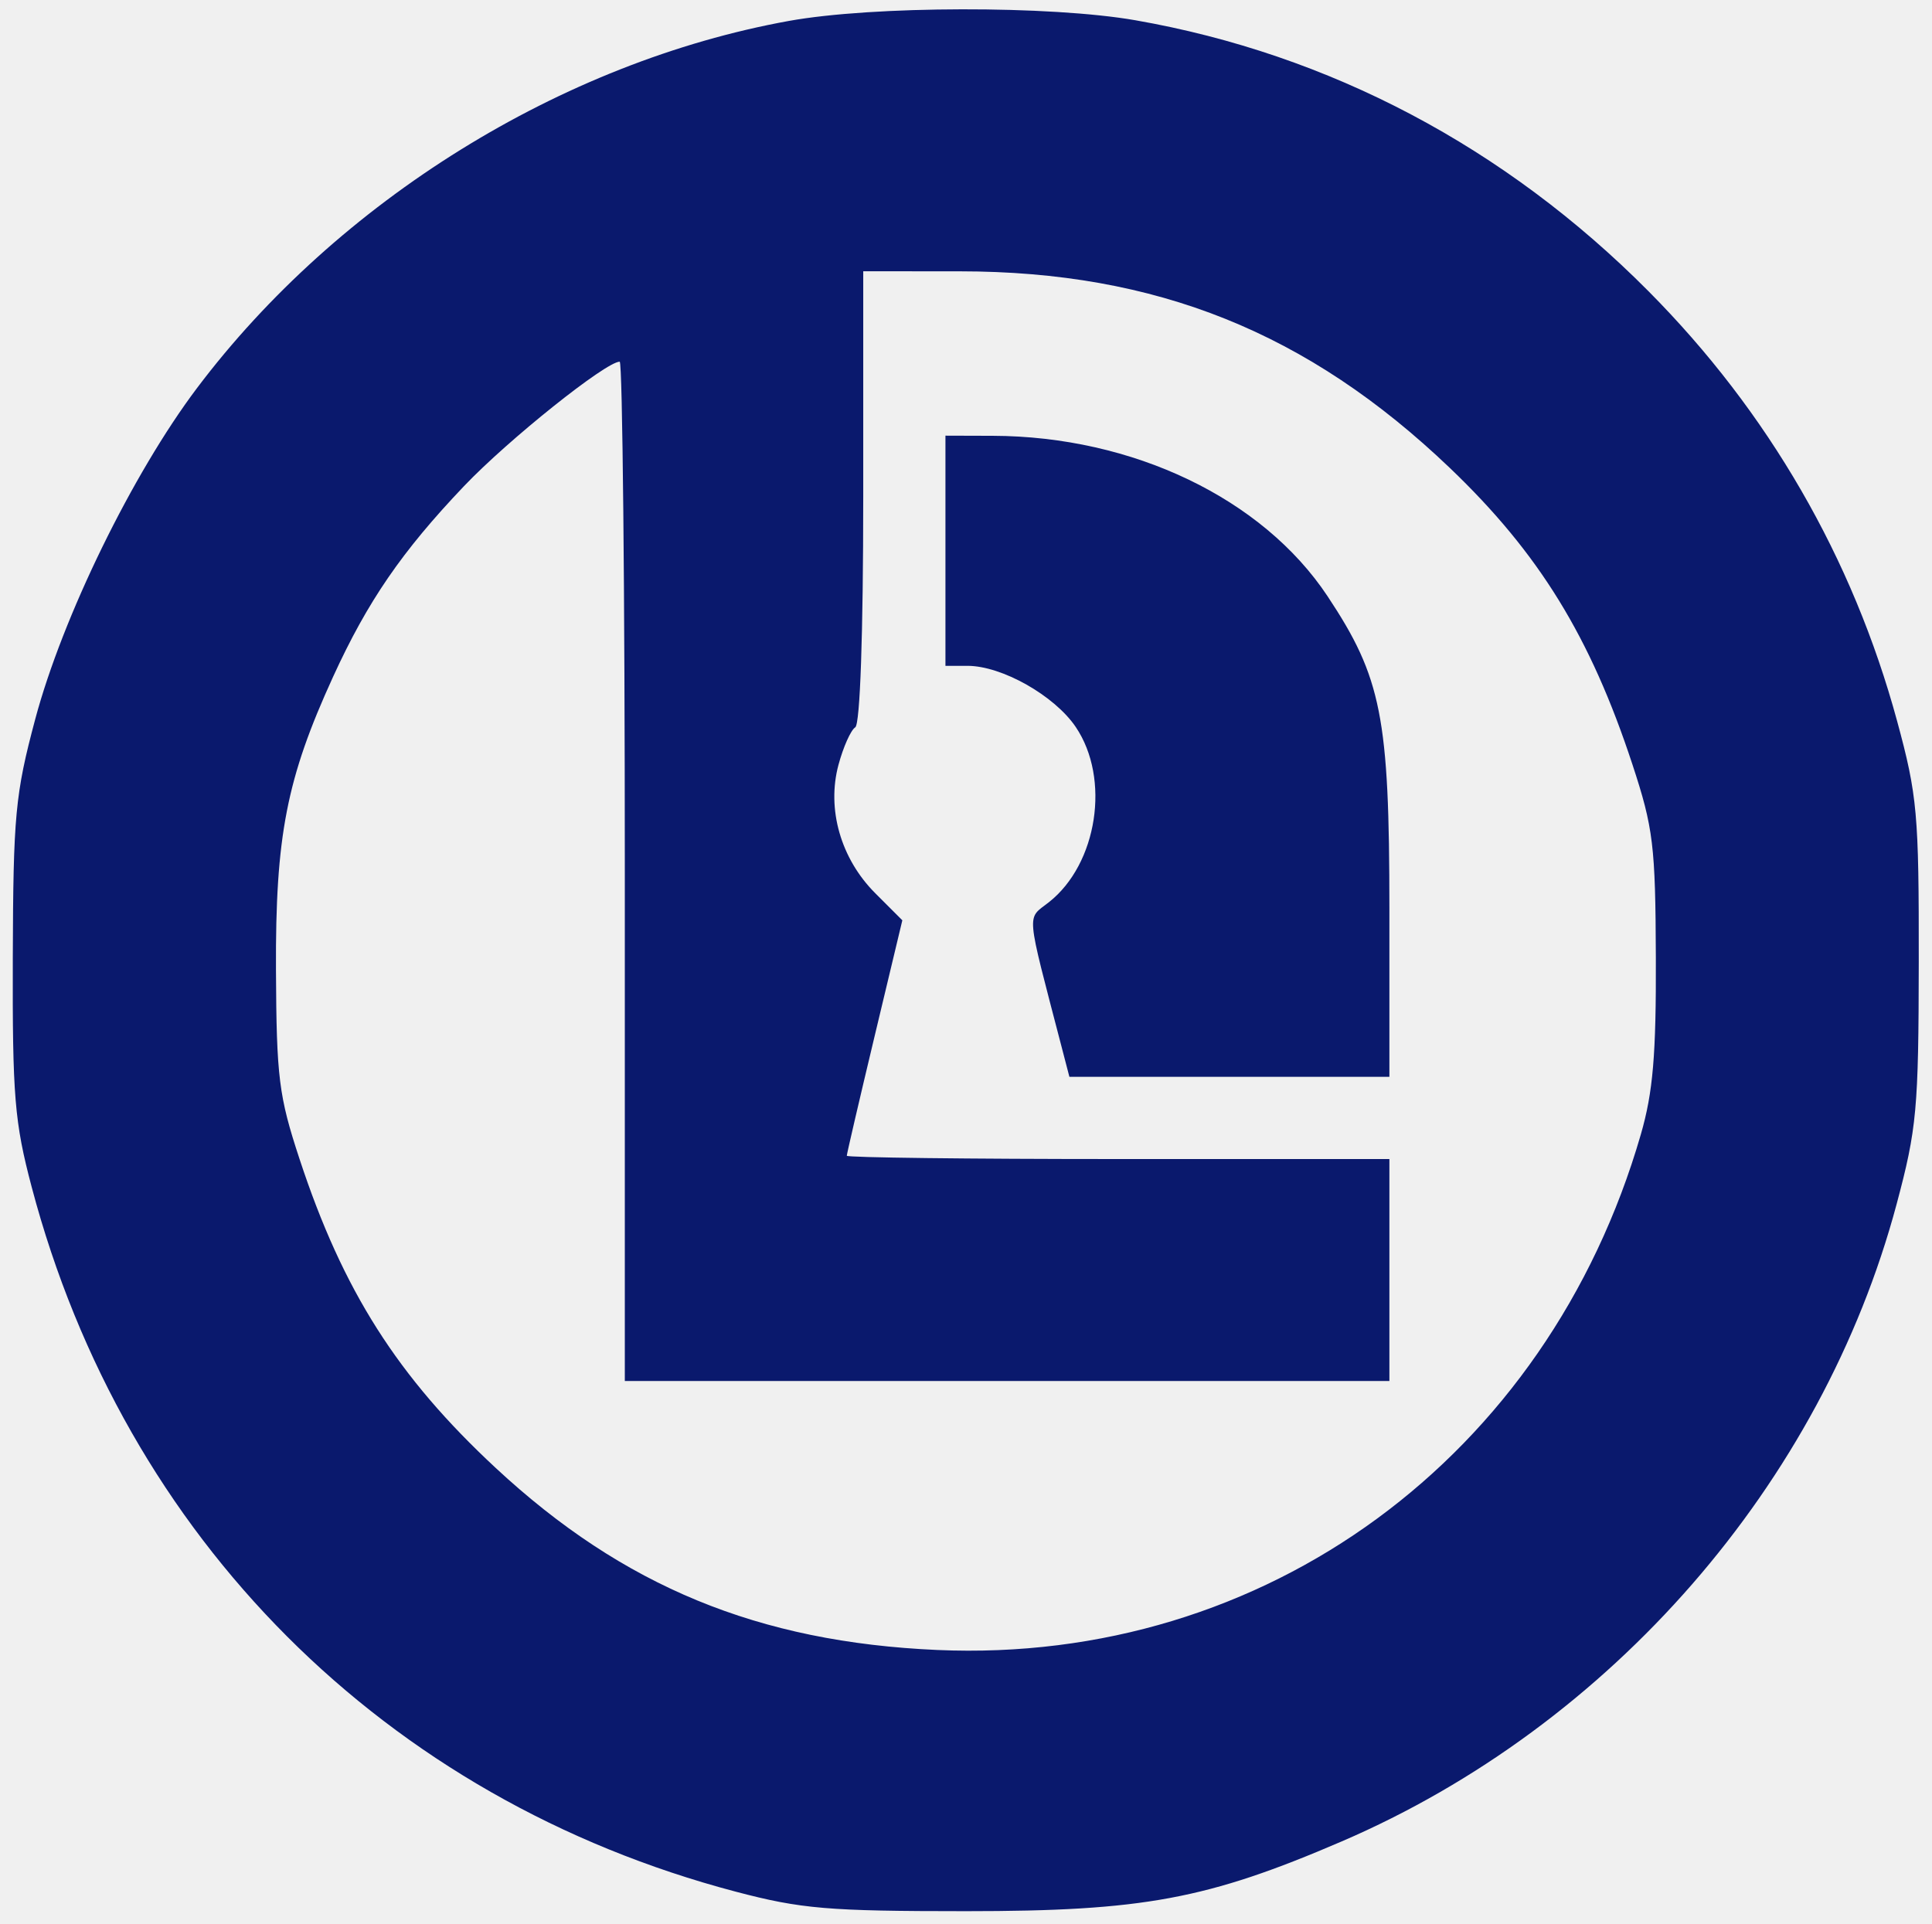
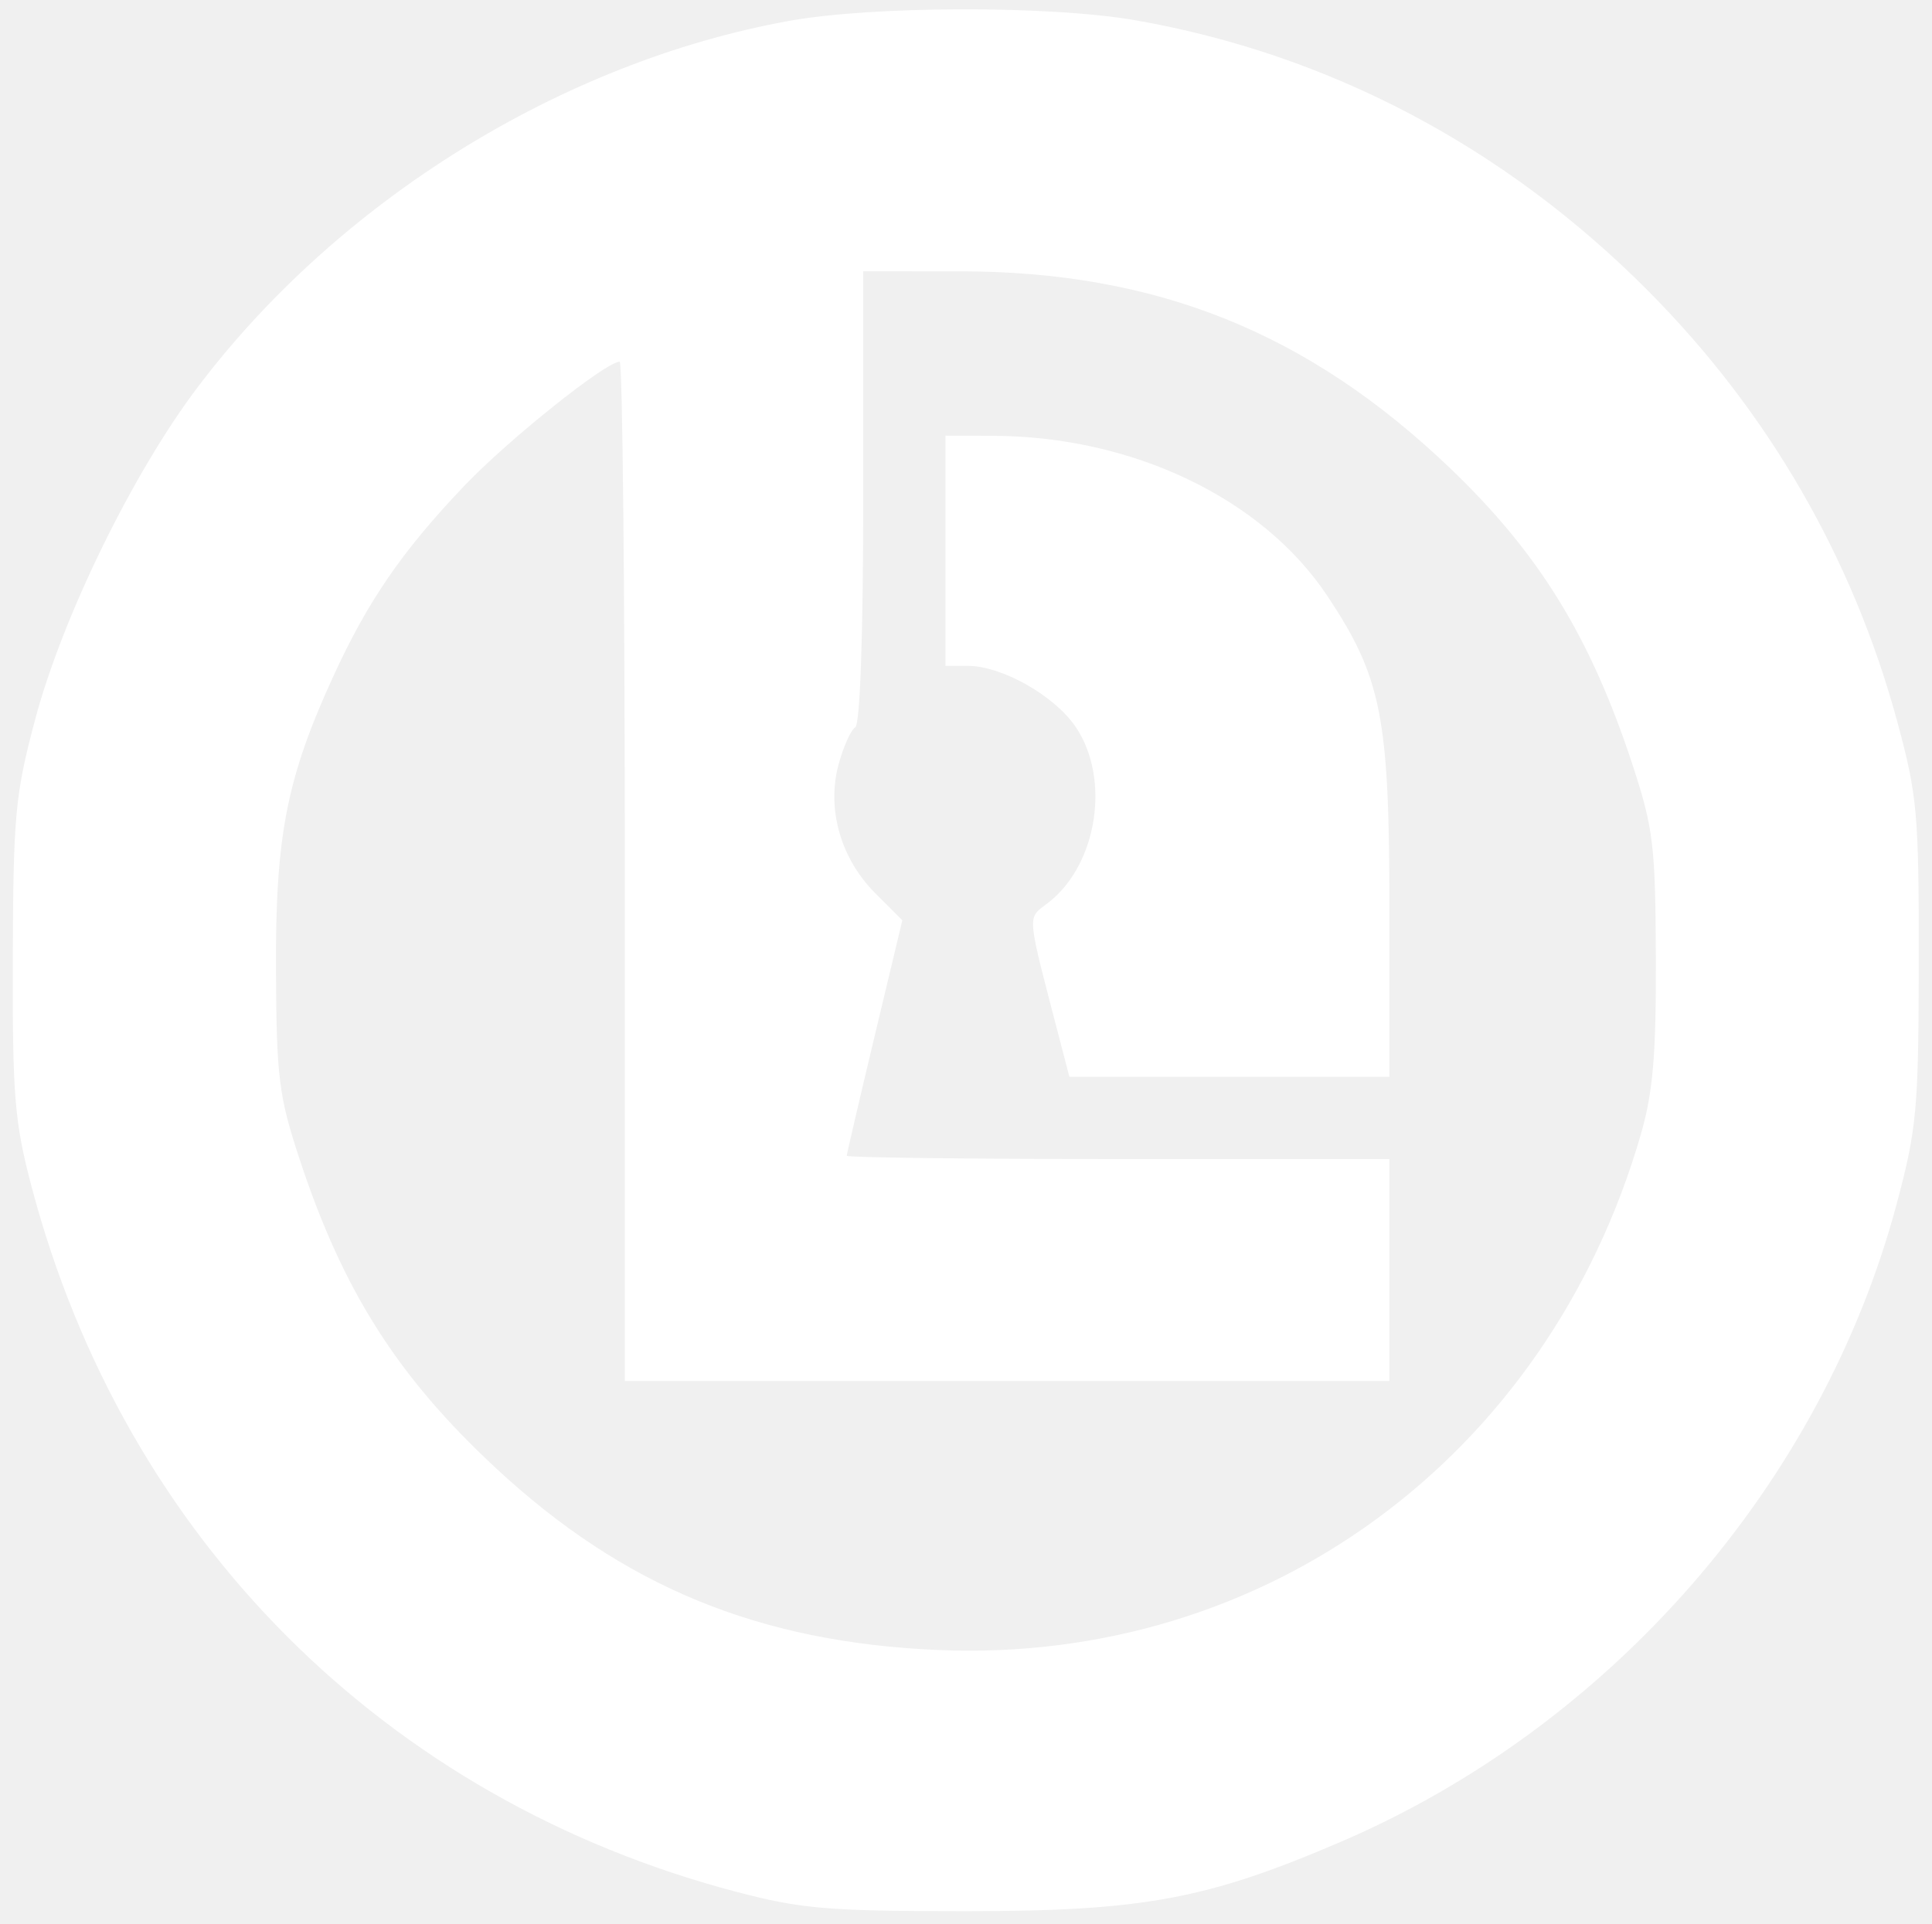
<svg xmlns="http://www.w3.org/2000/svg" width="235" height="234" viewBox="0 0 235 234" version="1.1">
-   <path d="M 95.951 2.547 C 68.333 7.549, 41.129 24.428, 23.959 47.215 C 16.113 57.627, 7.603 75.050, 4.282 87.500 C 1.851 96.613, 1.610 99.186, 1.557 116.500 C 1.506 133.369, 1.764 136.498, 3.851 144.394 C 15.154 187.157, 46.858 218.893, 89.500 230.129 C 97.456 232.225, 100.705 232.500, 117.500 232.500 C 139.045 232.500, 146.845 231.051, 163.201 224.013 C 195.997 209.899, 221.603 180.491, 230.692 146.500 C 233.152 137.302, 233.368 134.937, 233.390 117 C 233.411 98.975, 233.212 96.761, 230.757 87.723 C 225.368 67.884, 215.080 50.093, 200.513 35.425 C 183.104 17.896, 161.711 6.595, 138.119 2.467 C 127.770 0.656, 106.166 0.697, 95.951 2.547 M 105 60.441 C 105 77.145, 104.619 88.117, 104.027 88.483 C 103.492 88.814, 102.575 90.865, 101.989 93.042 C 100.537 98.434, 102.266 104.466, 106.467 108.667 L 109.756 111.956 106.378 126.079 C 104.520 133.847, 103 140.382, 103 140.601 C 103 140.821, 117.850 141, 136 141 L 169 141 169 154.500 L 169 168 122.500 168 L 76 168 76 106 C 76 71.900, 75.720 44, 75.377 44 C 73.692 44, 61.802 53.505, 56.443 59.136 C 48.883 67.079, 44.720 73.141, 40.518 82.325 C 34.855 94.703, 33.492 101.702, 33.568 118 C 33.629 131.083, 33.909 133.331, 36.435 141 C 41.713 157.030, 48.350 167.481, 60.311 178.595 C 75.804 192.991, 92.260 199.772, 114.010 200.725 C 153.881 202.472, 188.225 177.298, 199.585 138 C 201.066 132.876, 201.453 128.326, 201.410 116.500 C 201.361 102.854, 201.104 100.733, 198.562 93 C 193.450 77.455, 187.193 67.288, 176.365 56.939 C 159.088 40.426, 140.644 33.021, 116.750 33.007 L 105 33 105 60.441 M 115 67 L 115 81 117.684 81 C 121.860 81, 128.261 84.617, 130.846 88.438 C 135.092 94.712, 133.498 105.103, 127.576 109.762 C 124.859 111.899, 124.735 110.470, 129.101 127.250 L 130.077 131 149.539 131 L 169 131 169 110.589 C 169 87.249, 168.047 82.429, 161.471 72.522 C 153.577 60.630, 137.792 53.069, 120.750 53.017 L 115 53 115 67" stroke="none" fill="#0a196d" fill-rule="evenodd" />
+   <style>
+ 		path { fill: #ffffff; }
+ 		@media (prefers-color-scheme: light) { path { fill: #0a196d; } }
+ 	</style>
+   <path d="M 95.951 2.547 C 68.333 7.549, 41.129 24.428, 23.959 47.215 C 16.113 57.627, 7.603 75.050, 4.282 87.500 C 1.851 96.613, 1.610 99.186, 1.557 116.500 C 1.506 133.369, 1.764 136.498, 3.851 144.394 C 15.154 187.157, 46.858 218.893, 89.500 230.129 C 97.456 232.225, 100.705 232.500, 117.500 232.500 C 139.045 232.500, 146.845 231.051, 163.201 224.013 C 195.997 209.899, 221.603 180.491, 230.692 146.500 C 233.152 137.302, 233.368 134.937, 233.390 117 C 233.411 98.975, 233.212 96.761, 230.757 87.723 C 225.368 67.884, 215.080 50.093, 200.513 35.425 C 183.104 17.896, 161.711 6.595, 138.119 2.467 C 127.770 0.656, 106.166 0.697, 95.951 2.547 M 105 60.441 C 105 77.145, 104.619 88.117, 104.027 88.483 C 103.492 88.814, 102.575 90.865, 101.989 93.042 C 100.537 98.434, 102.266 104.466, 106.467 108.667 L 109.756 111.956 106.378 126.079 C 104.520 133.847, 103 140.382, 103 140.601 C 103 140.821, 117.850 141, 136 141 L 169 141 169 154.500 L 169 168 122.500 168 L 76 168 76 106 C 76 71.900, 75.720 44, 75.377 44 C 73.692 44, 61.802 53.505, 56.443 59.136 C 48.883 67.079, 44.720 73.141, 40.518 82.325 C 34.855 94.703, 33.492 101.702, 33.568 118 C 33.629 131.083, 33.909 133.331, 36.435 141 C 41.713 157.030, 48.350 167.481, 60.311 178.595 C 75.804 192.991, 92.260 199.772, 114.010 200.725 C 153.881 202.472, 188.225 177.298, 199.585 138 C 201.066 132.876, 201.453 128.326, 201.410 116.500 C 201.361 102.854, 201.104 100.733, 198.562 93 C 193.450 77.455, 187.193 67.288, 176.365 56.939 C 159.088 40.426, 140.644 33.021, 116.750 33.007 L 105 33 105 60.441 M 115 67 L 115 81 117.684 81 C 121.860 81, 128.261 84.617, 130.846 88.438 C 135.092 94.712, 133.498 105.103, 127.576 109.762 C 124.859 111.899, 124.735 110.470, 129.101 127.250 L 130.077 131 149.539 131 L 169 131 169 110.589 C 169 87.249, 168.047 82.429, 161.471 72.522 C 153.577 60.630, 137.792 53.069, 120.750 53.017 L 115 53 115 67" stroke="none" fill-rule="evenodd" />
</svg>
